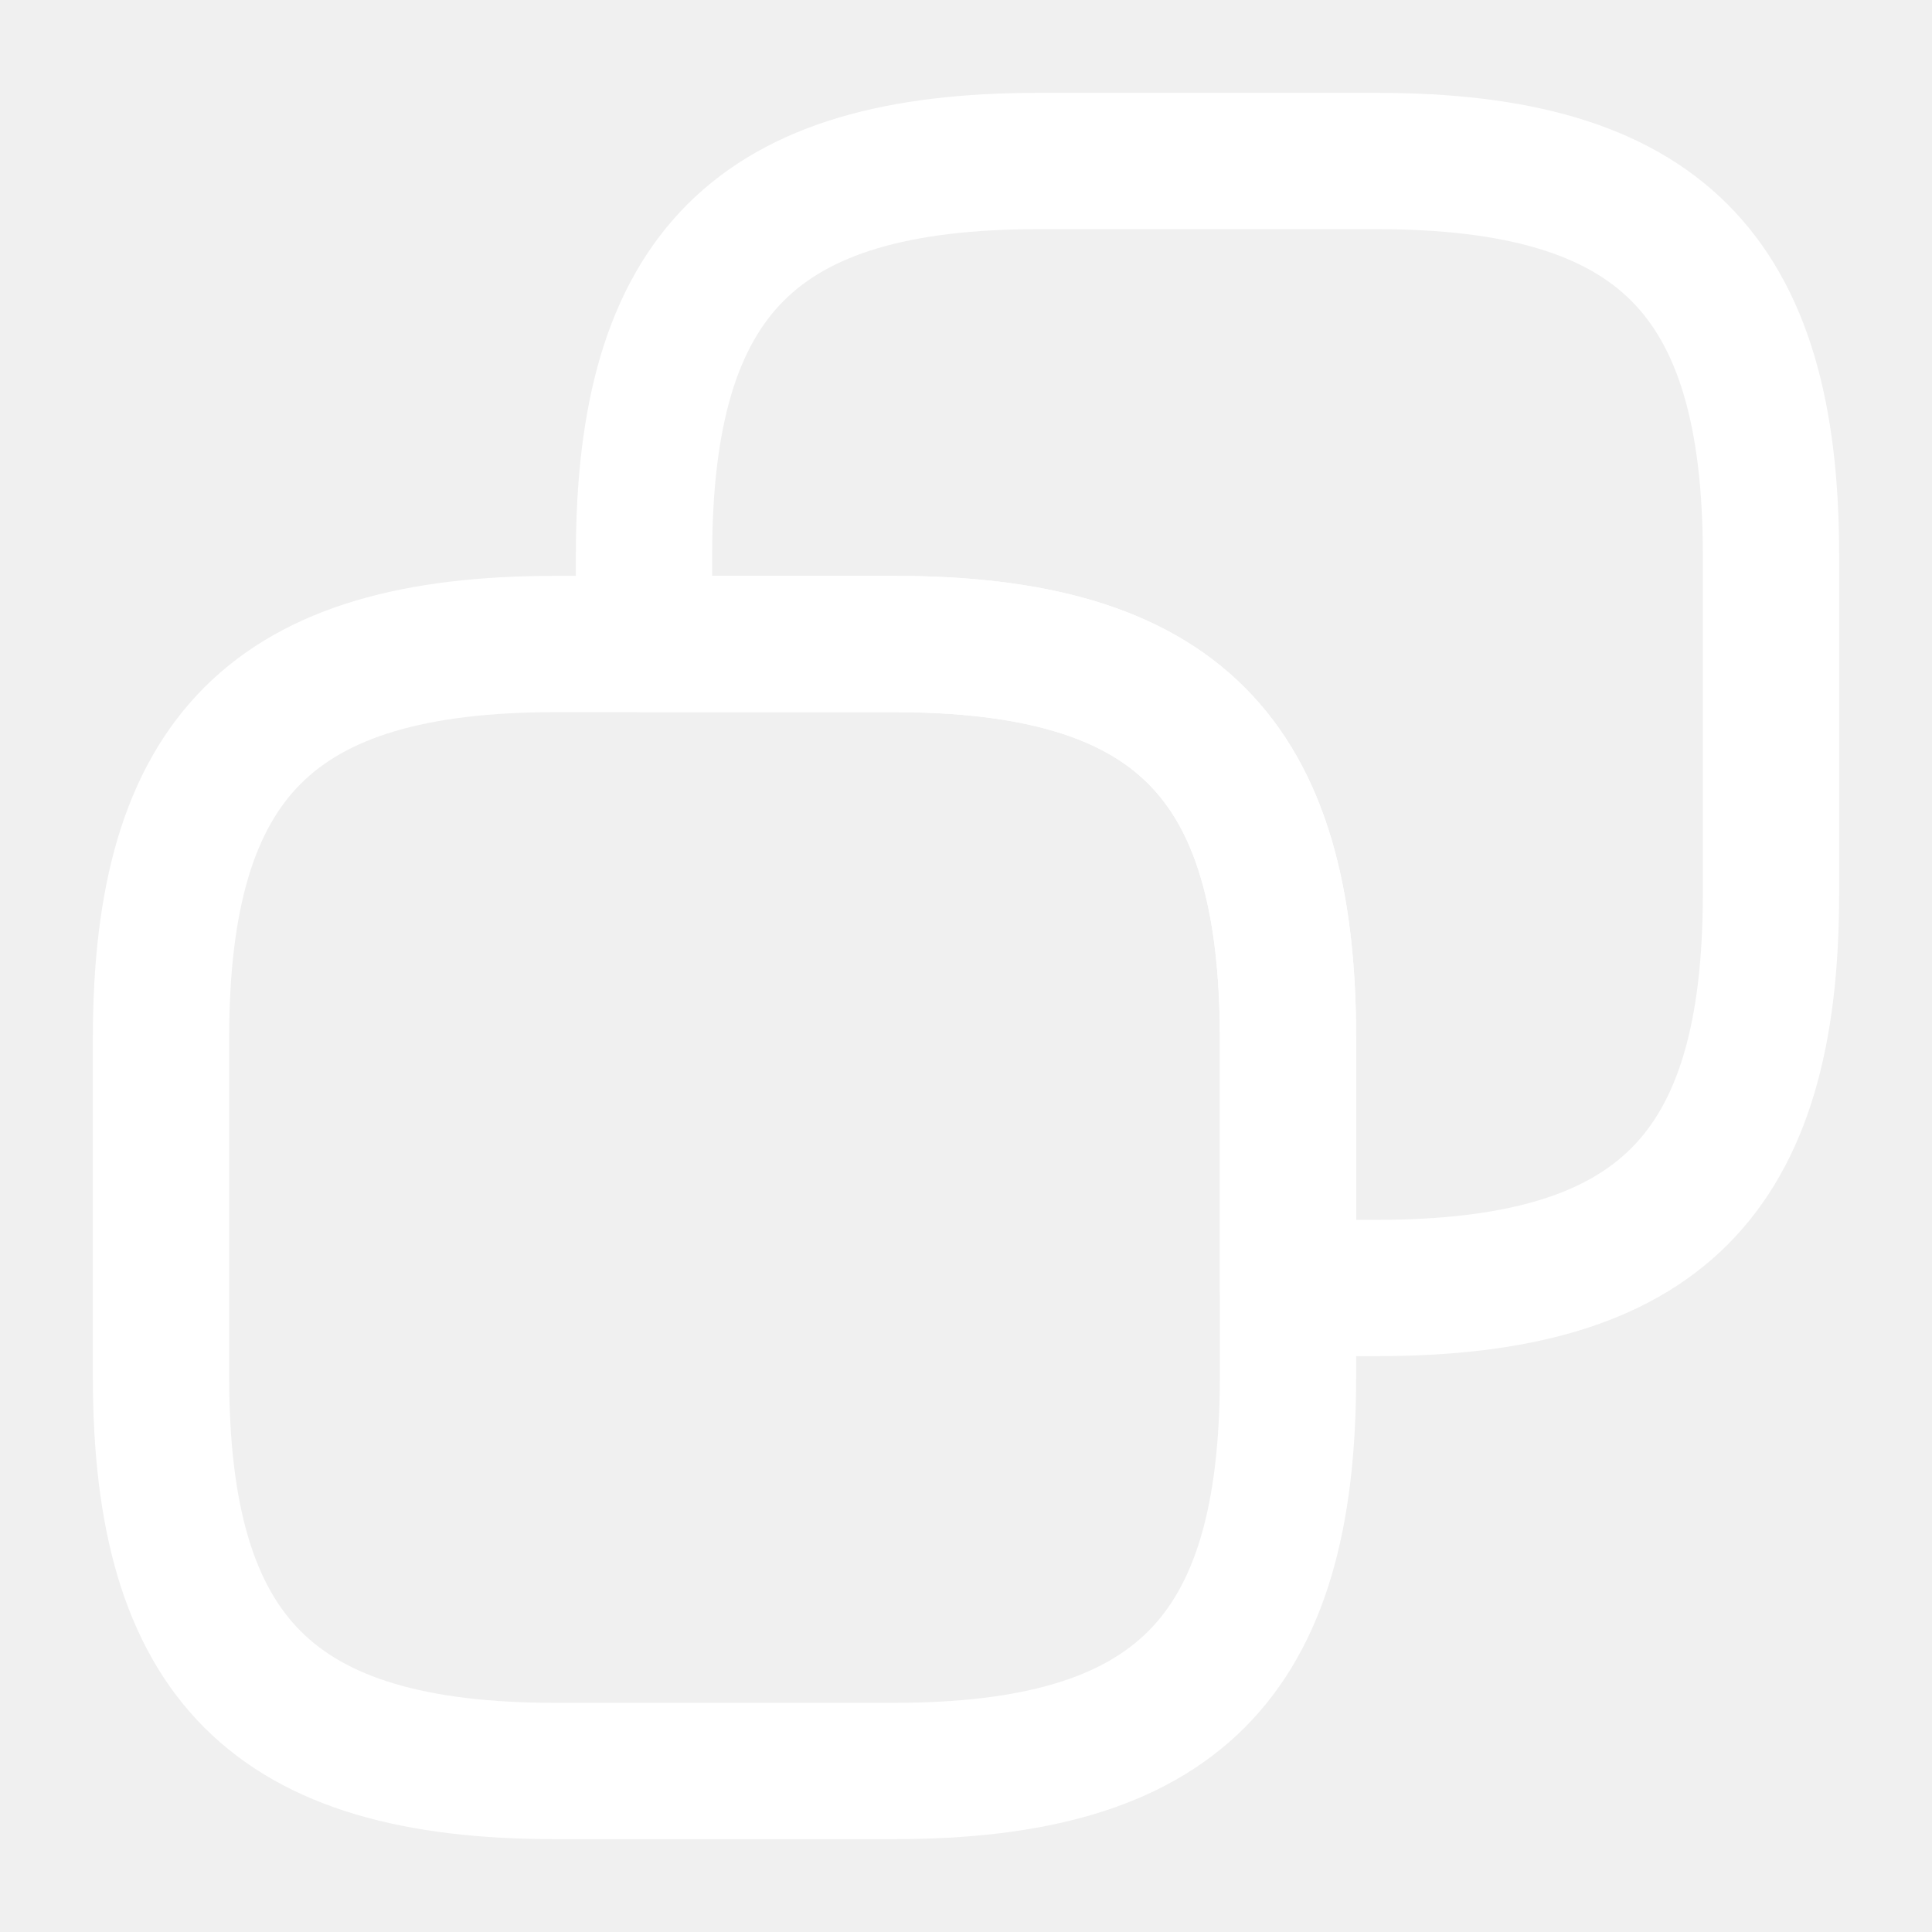
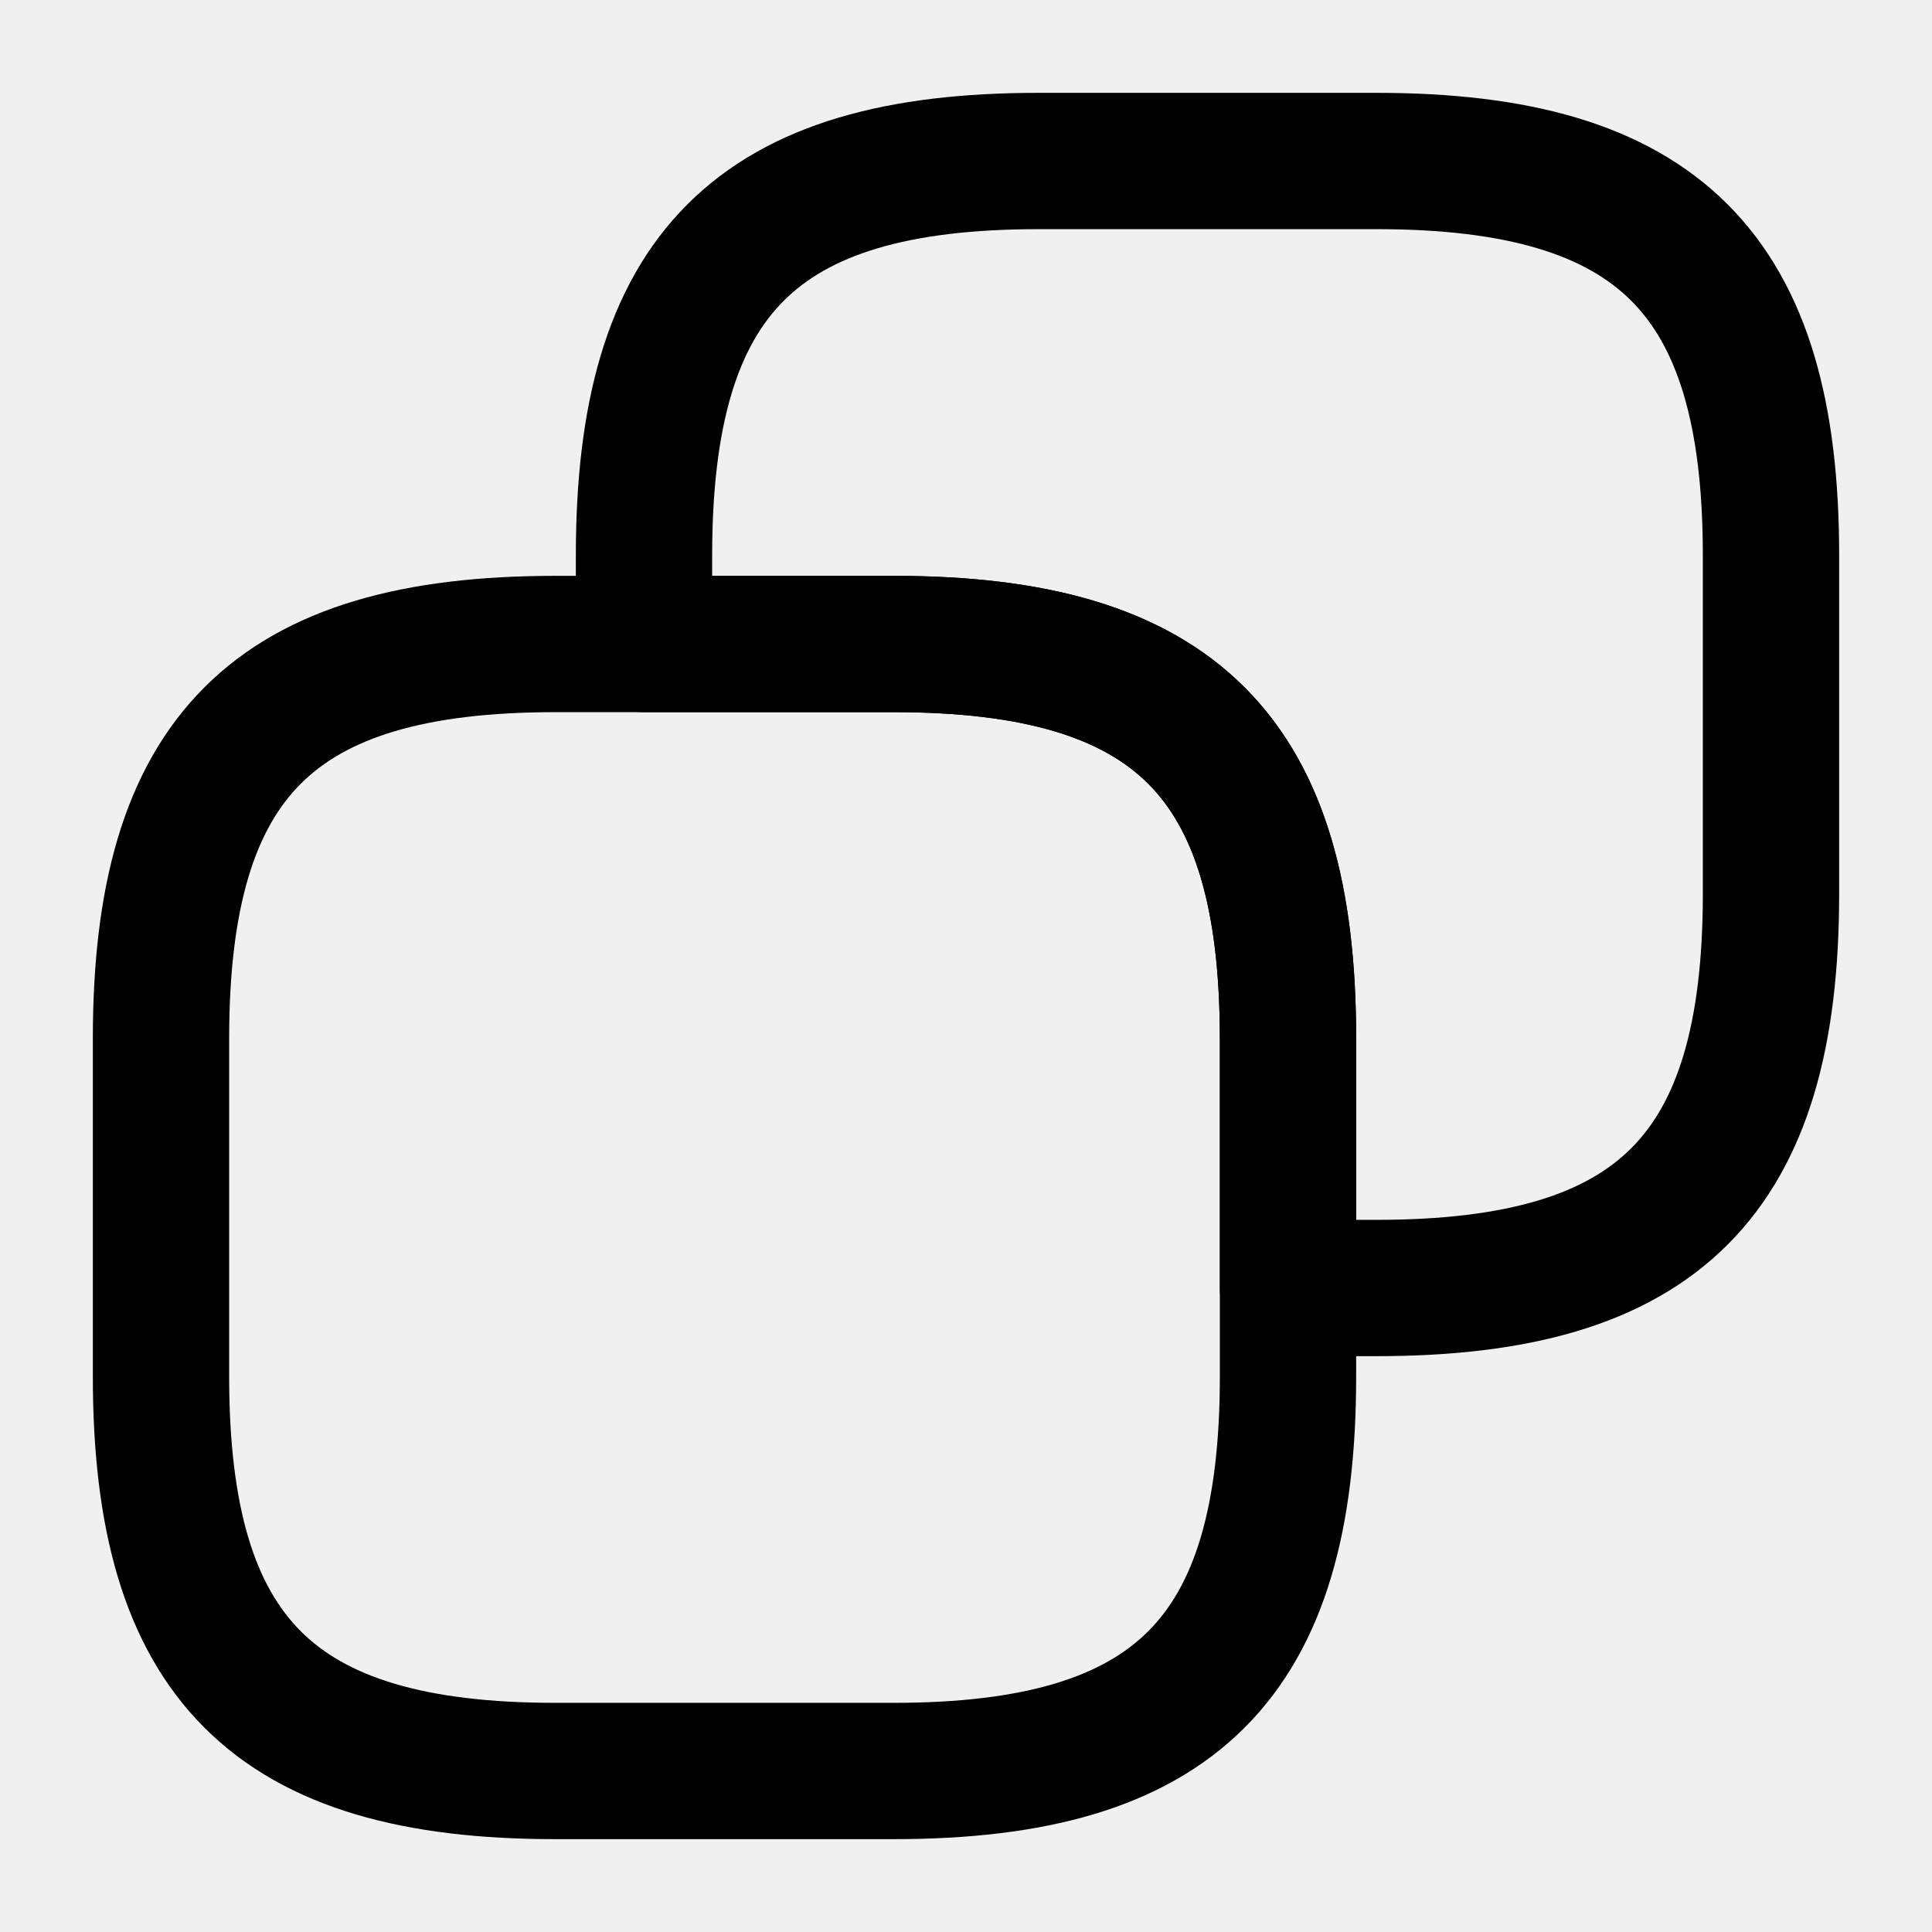
<svg xmlns="http://www.w3.org/2000/svg" width="18" height="18" viewBox="0 0 18 18" fill="none">
-   <path d="M12 9.675V12.825C12 15.45 10.95 16.5 8.325 16.5H5.175C2.55 16.5 1.5 15.45 1.5 12.825V9.675C1.5 7.05 2.55 6 5.175 6H8.325C10.95 6 12 7.05 12 9.675Z" stroke="white" stroke-width="1.27" stroke-linecap="round" stroke-linejoin="round" />
-   <path d="M16.5 5.175V8.325C16.5 10.95 15.45 12 12.825 12H12V9.675C12 7.05 10.95 6 8.325 6H6V5.175C6 2.55 7.05 1.5 9.675 1.5H12.825C15.45 1.5 16.5 2.55 16.5 5.175Z" stroke="white" stroke-width="1.27" stroke-linecap="round" stroke-linejoin="round" />
+   <path d="M12 9.675V12.825C12 15.45 10.95 16.5 8.325 16.5H5.175C2.55 16.5 1.5 15.45 1.5 12.825V9.675C1.5 7.05 2.55 6 5.175 6H8.325C10.95 6 12 7.05 12 9.675Z" stroke="currentColor" stroke-width="1.27" stroke-linecap="round" stroke-linejoin="round" />
+   <path d="M16.5 5.175V8.325C16.5 10.95 15.45 12 12.825 12H12V9.675C12 7.05 10.95 6 8.325 6H6V5.175C6 2.55 7.05 1.5 9.675 1.5H12.825C15.45 1.5 16.5 2.55 16.5 5.175Z" stroke="currentColor" stroke-width="1.27" stroke-linecap="round" stroke-linejoin="round" />
</svg>
